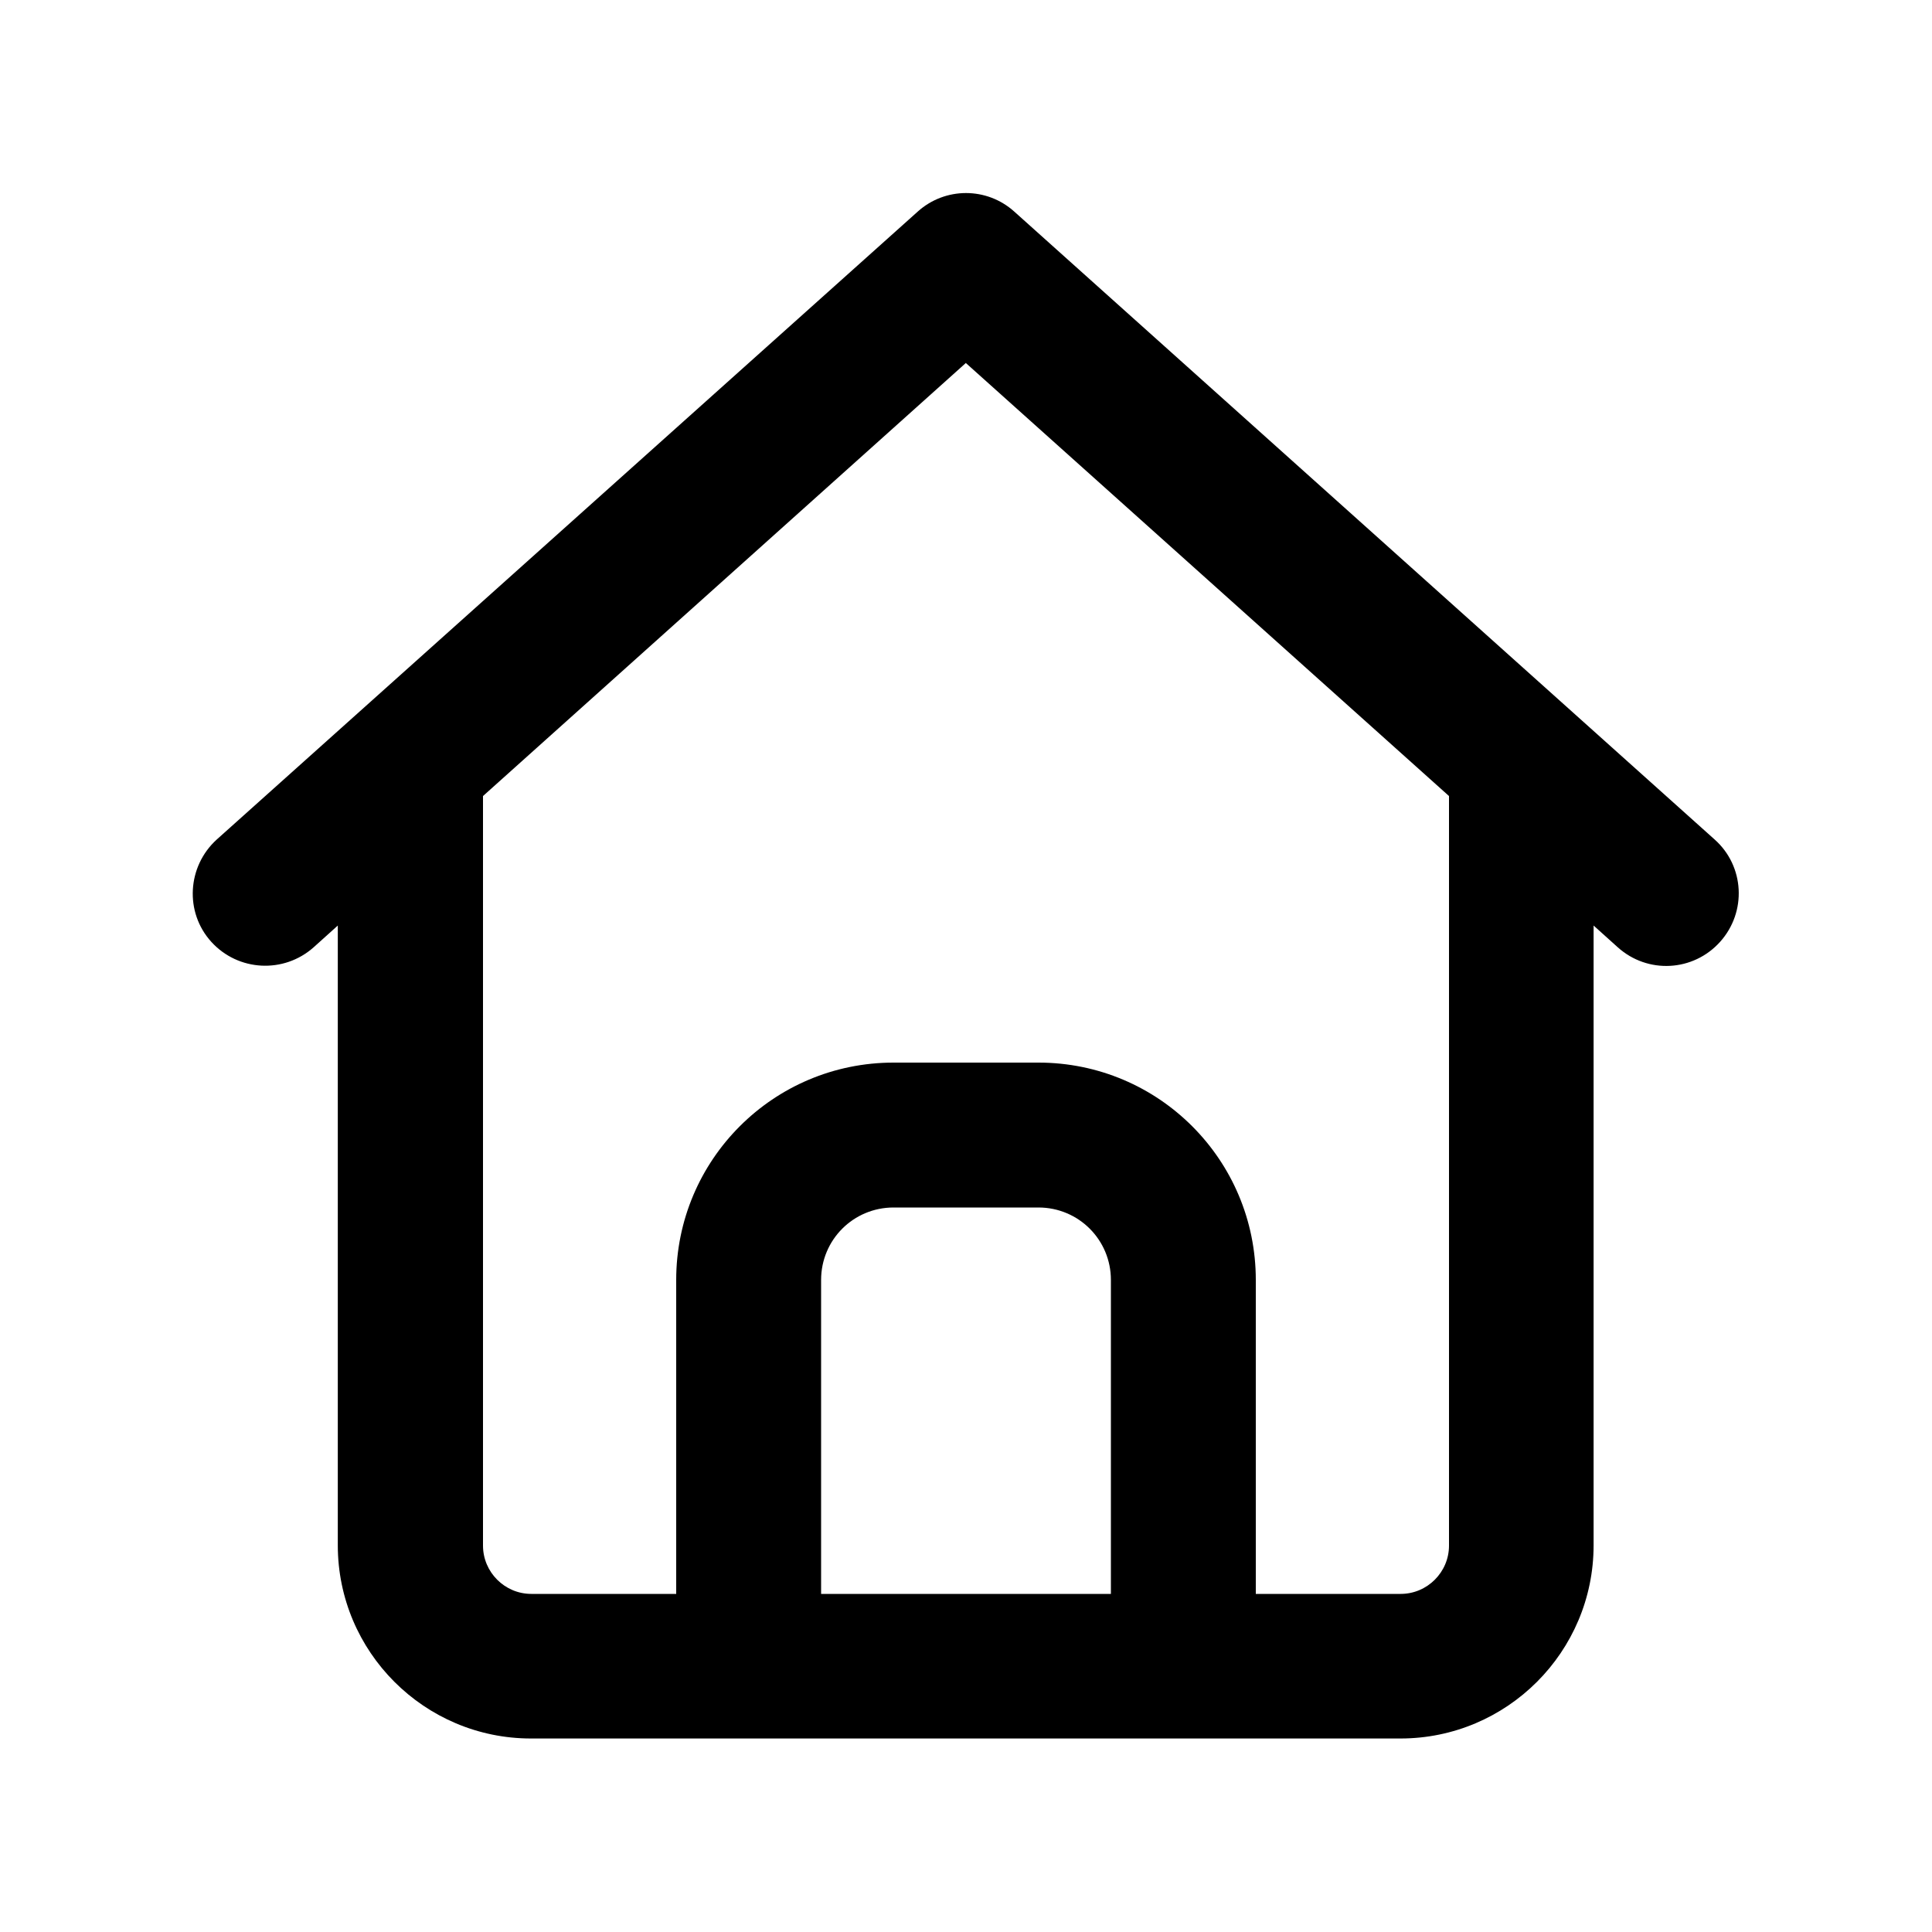
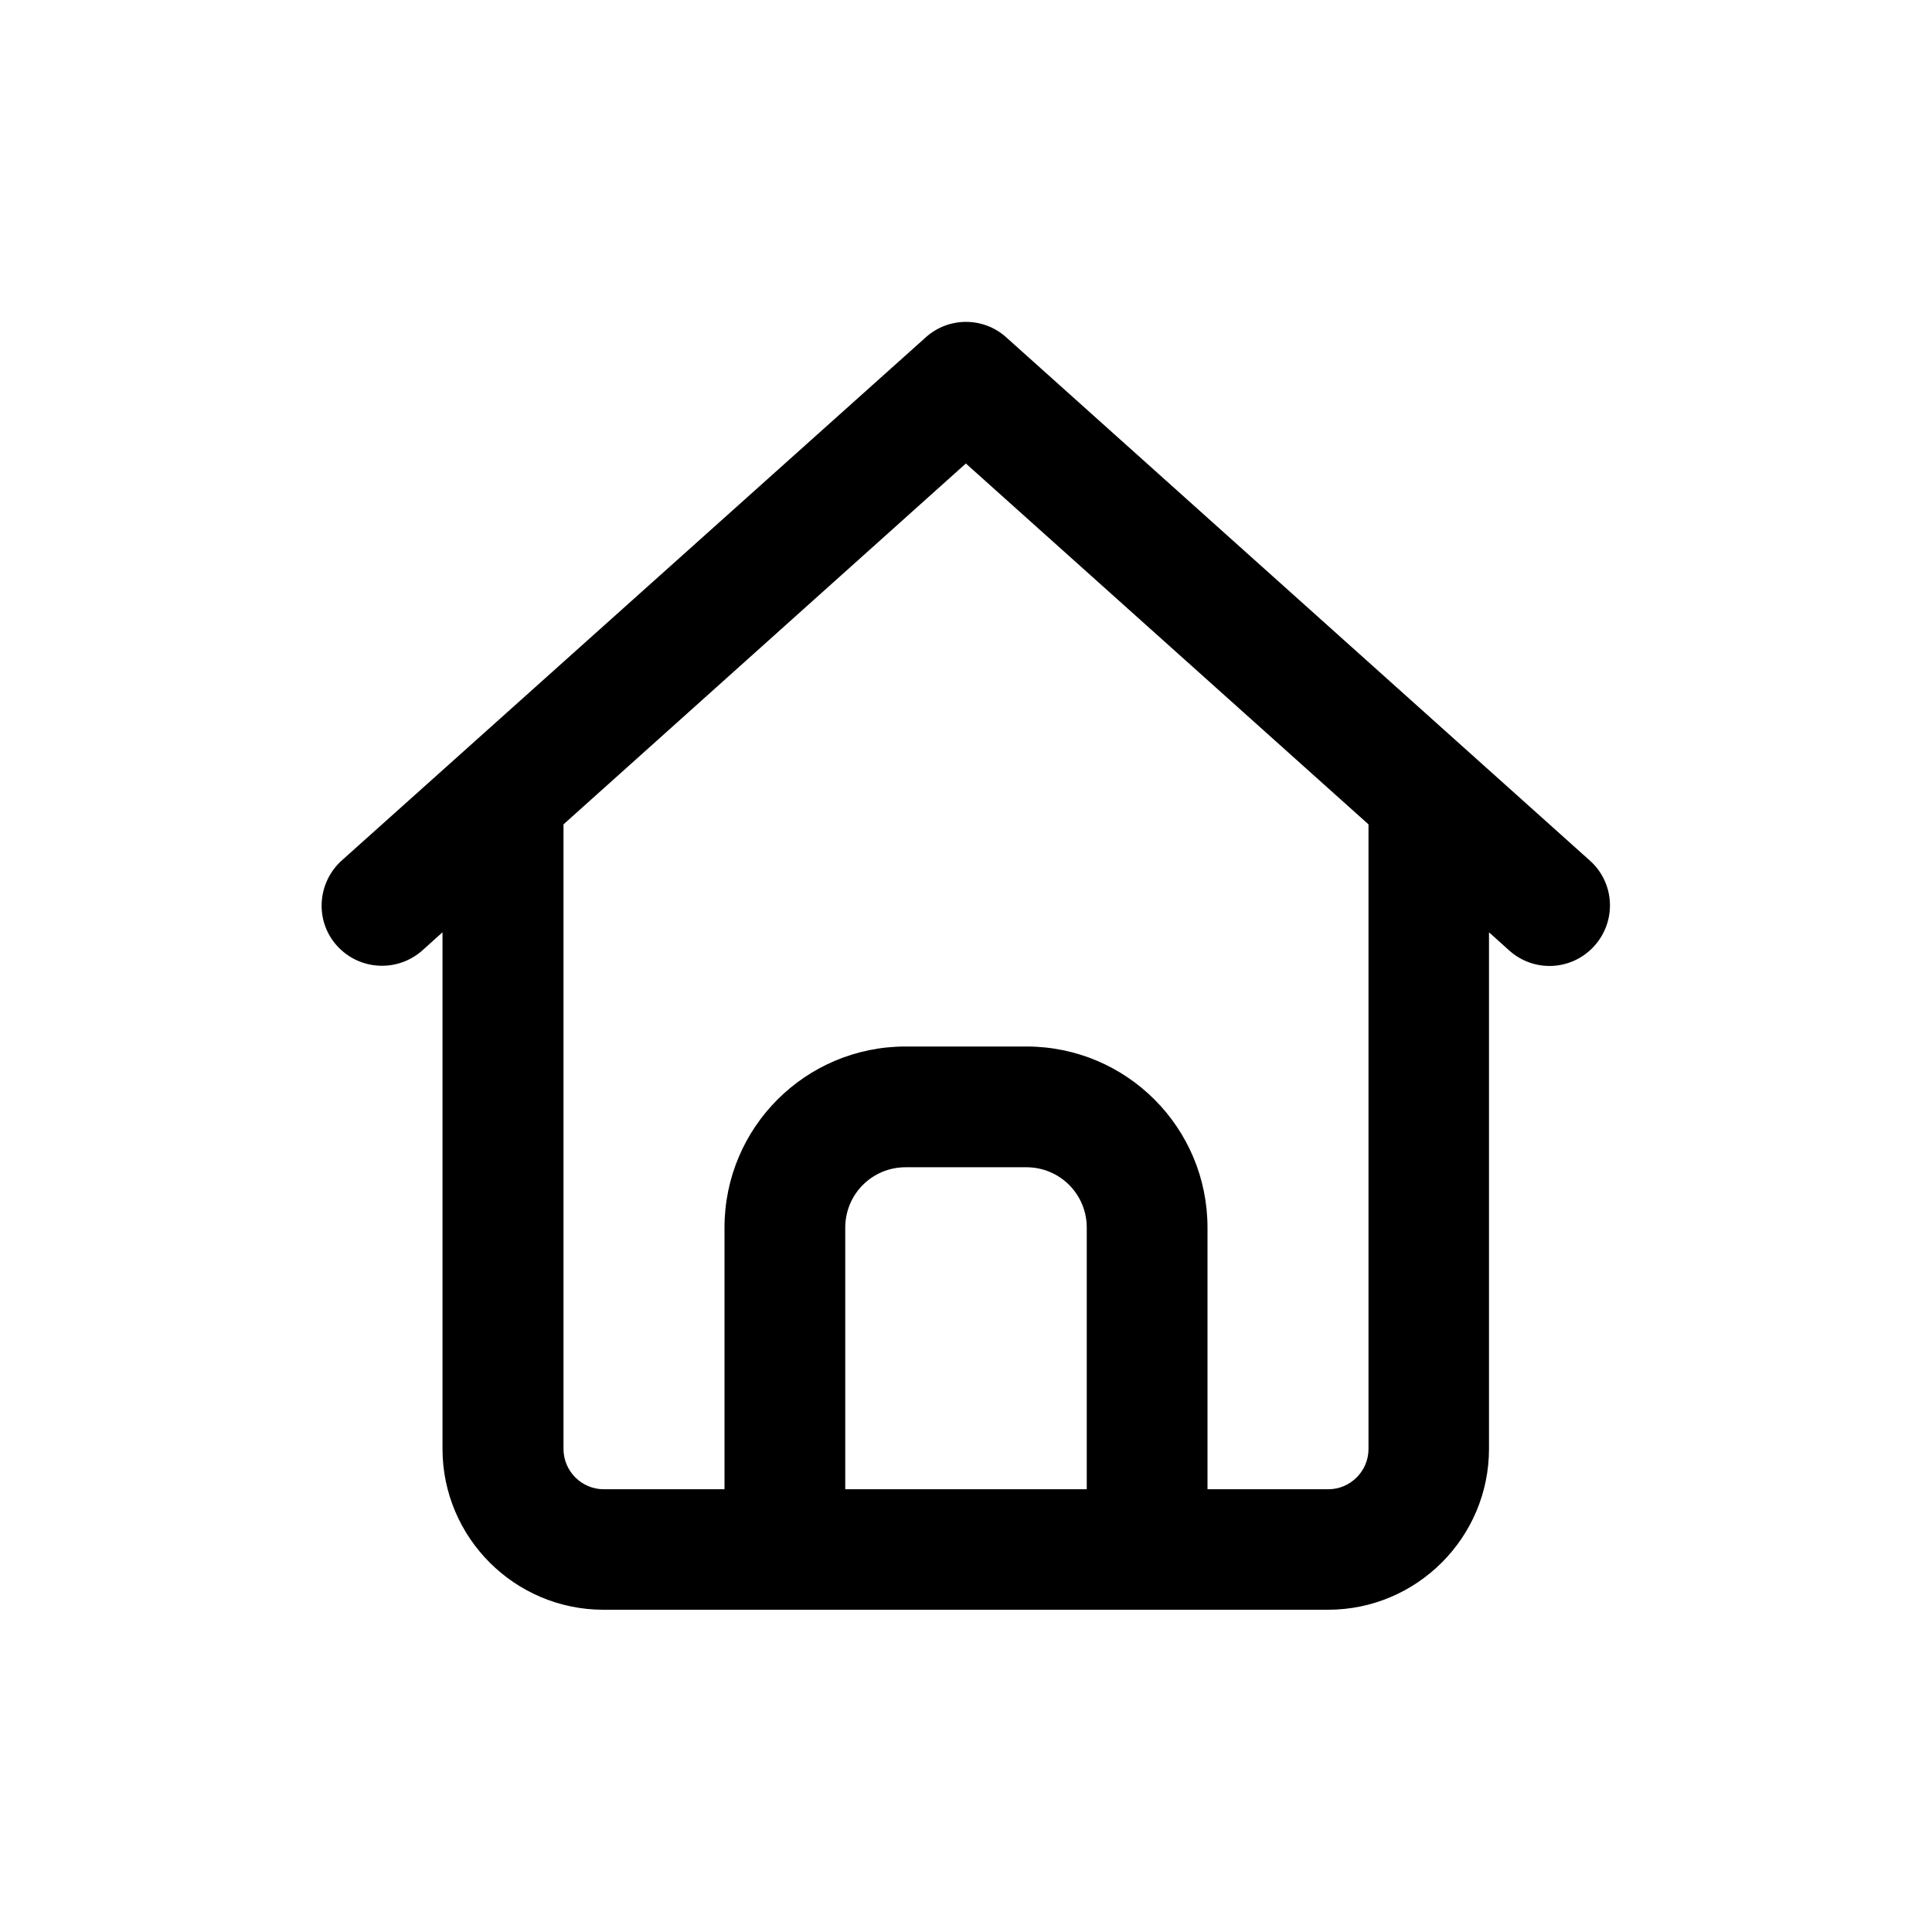
- <svg xmlns="http://www.w3.org/2000/svg" viewBox="0 0 640 640">
+ <svg xmlns="http://www.w3.org/2000/svg" viewBox="-64 -64 768 768">
  <path d="M304 70.1C313.1 61.9 326.9 61.9 336 70.1L568 278.1C577.9 286.9 578.7 302.1 569.8 312C560.9 321.9 545.8 322.7 535.9 313.8L527.9 306.6L527.9 511.9C527.9 547.2 499.2 575.9 463.9 575.9L175.9 575.9C140.6 575.9 111.9 547.2 111.9 511.9L111.9 306.6L103.9 313.8C94 322.6 78.9 321.8 70 312C61.1 302.2 62 287 71.8 278.1L304 70.1zM320 120.2L160 263.7L160 512C160 520.8 167.2 528 176 528L224 528L224 424C224 384.2 256.2 352 296 352L344 352C383.8 352 416 384.2 416 424L416 528L464 528C472.8 528 480 520.8 480 512L480 263.7L320 120.3zM272 528L368 528L368 424C368 410.7 357.3 400 344 400L296 400C282.7 400 272 410.7 272 424L272 528z" />
</svg>
